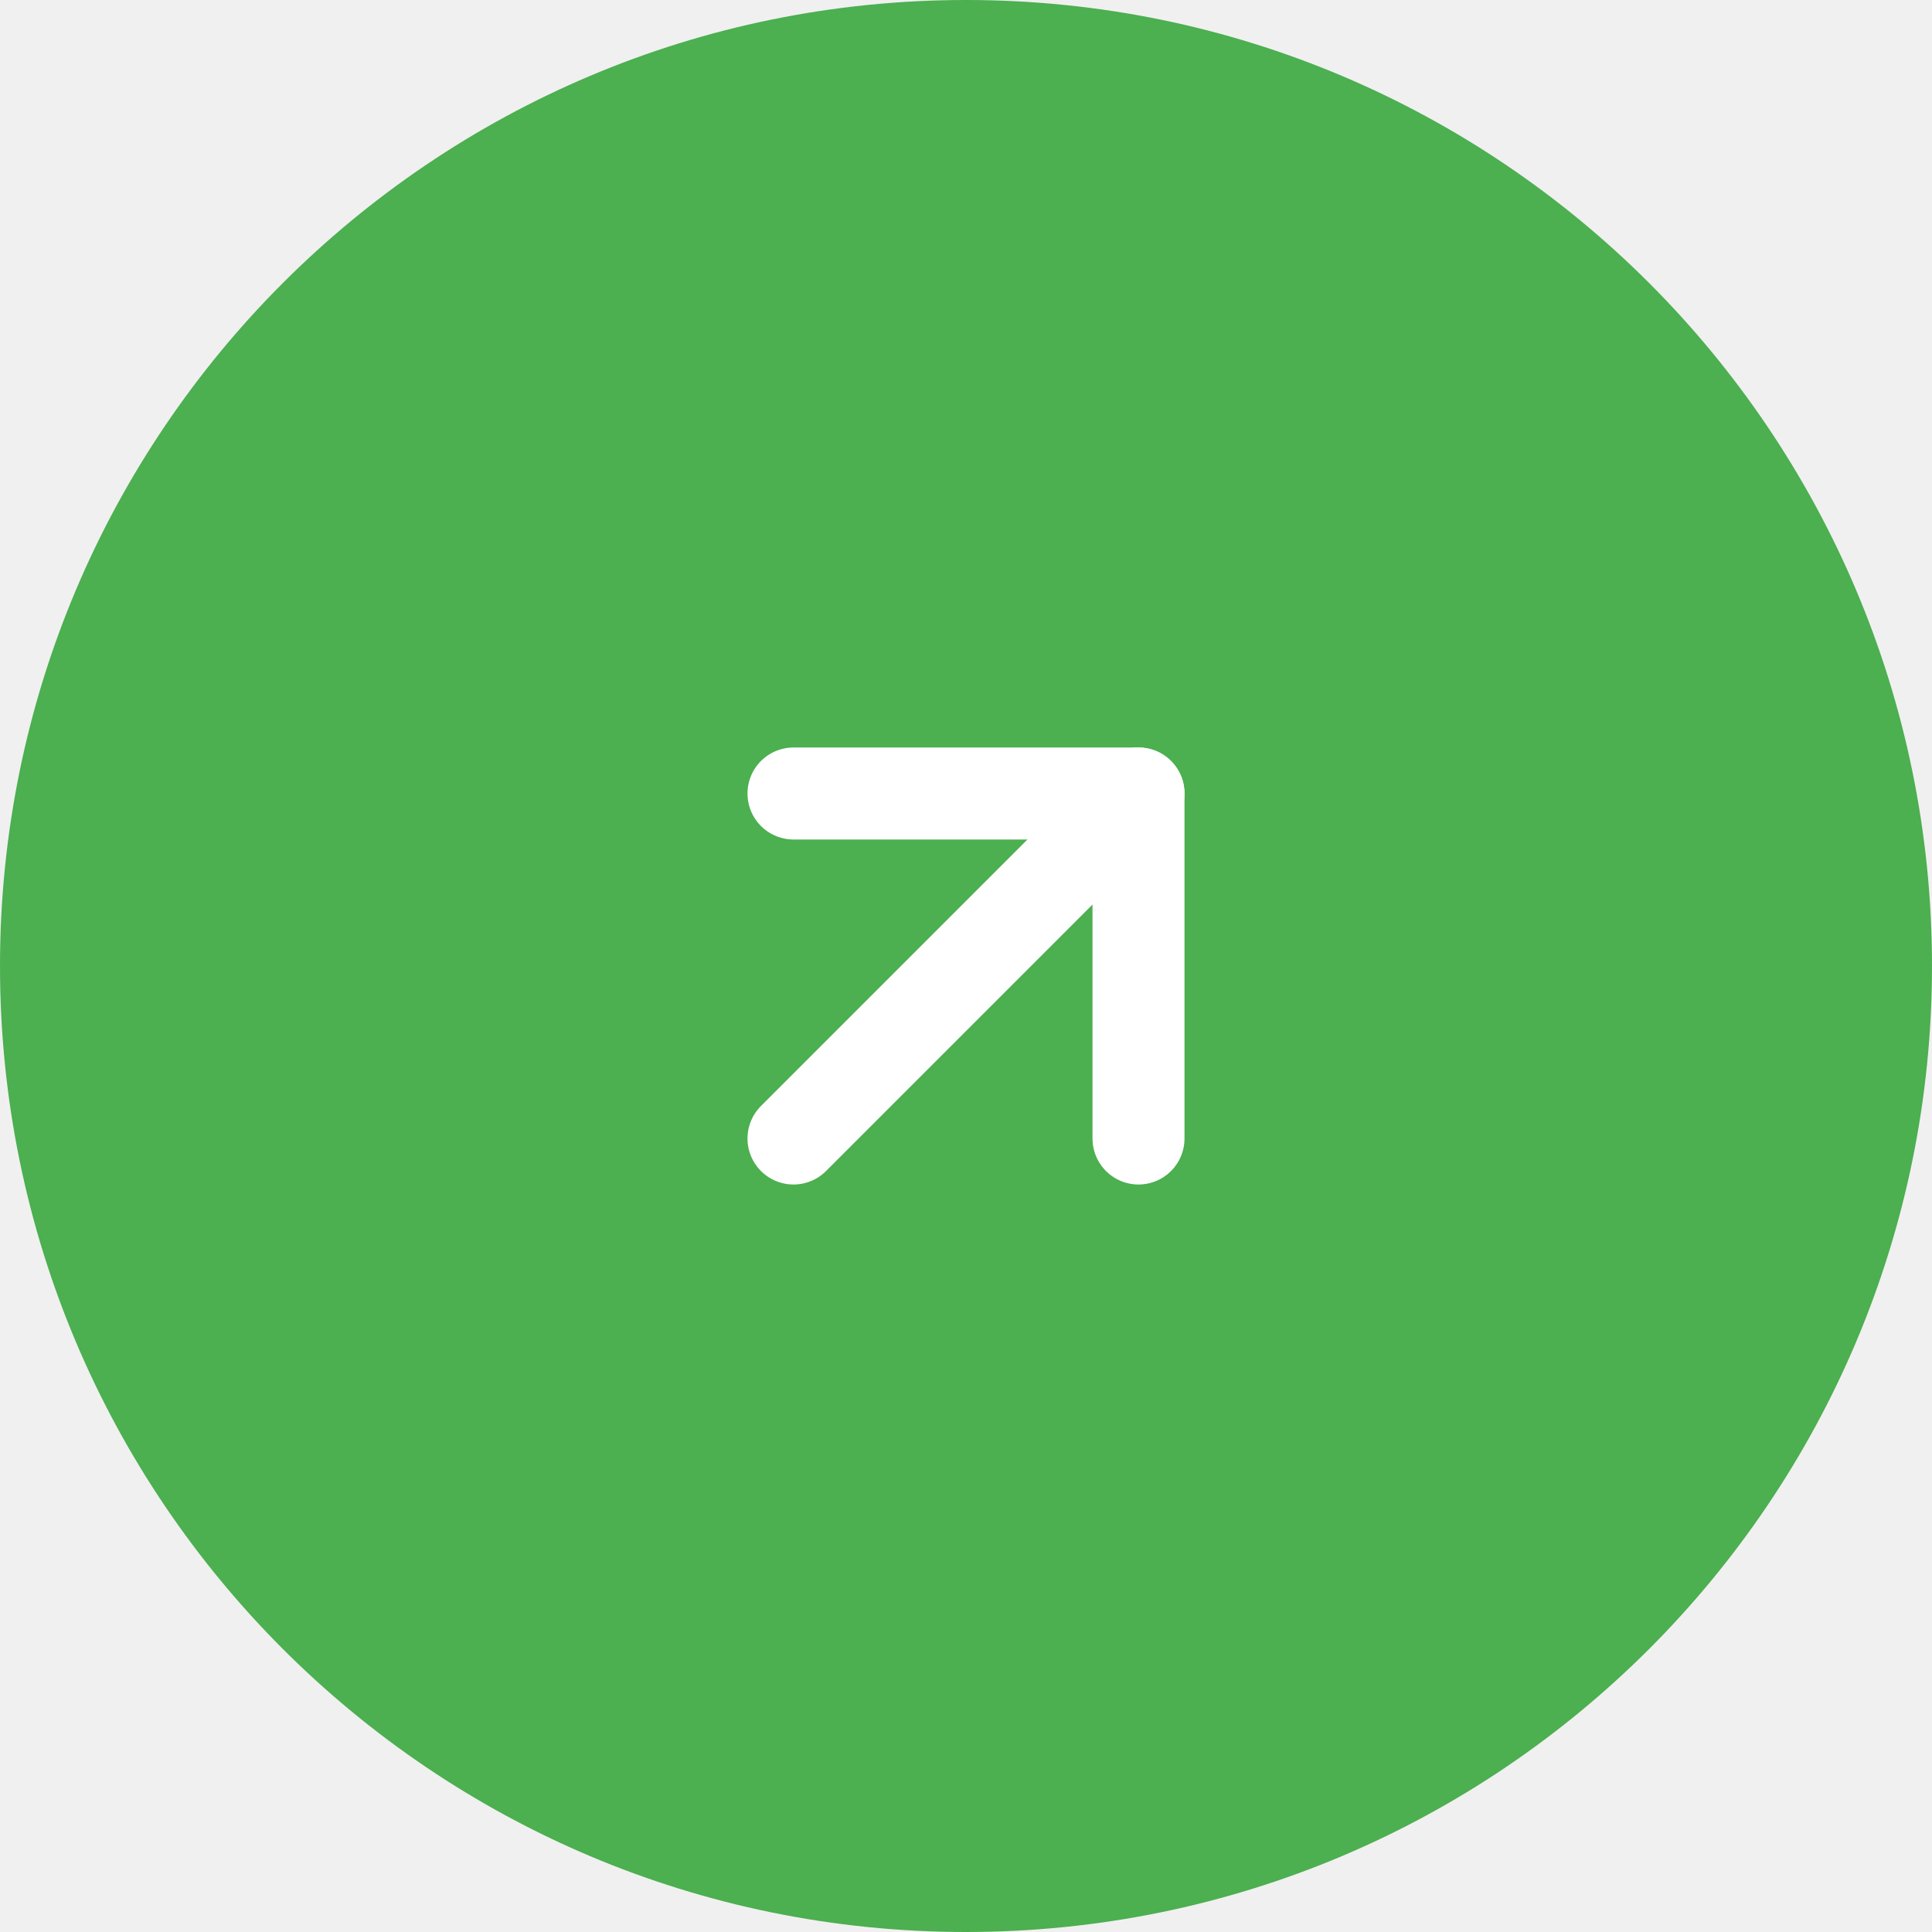
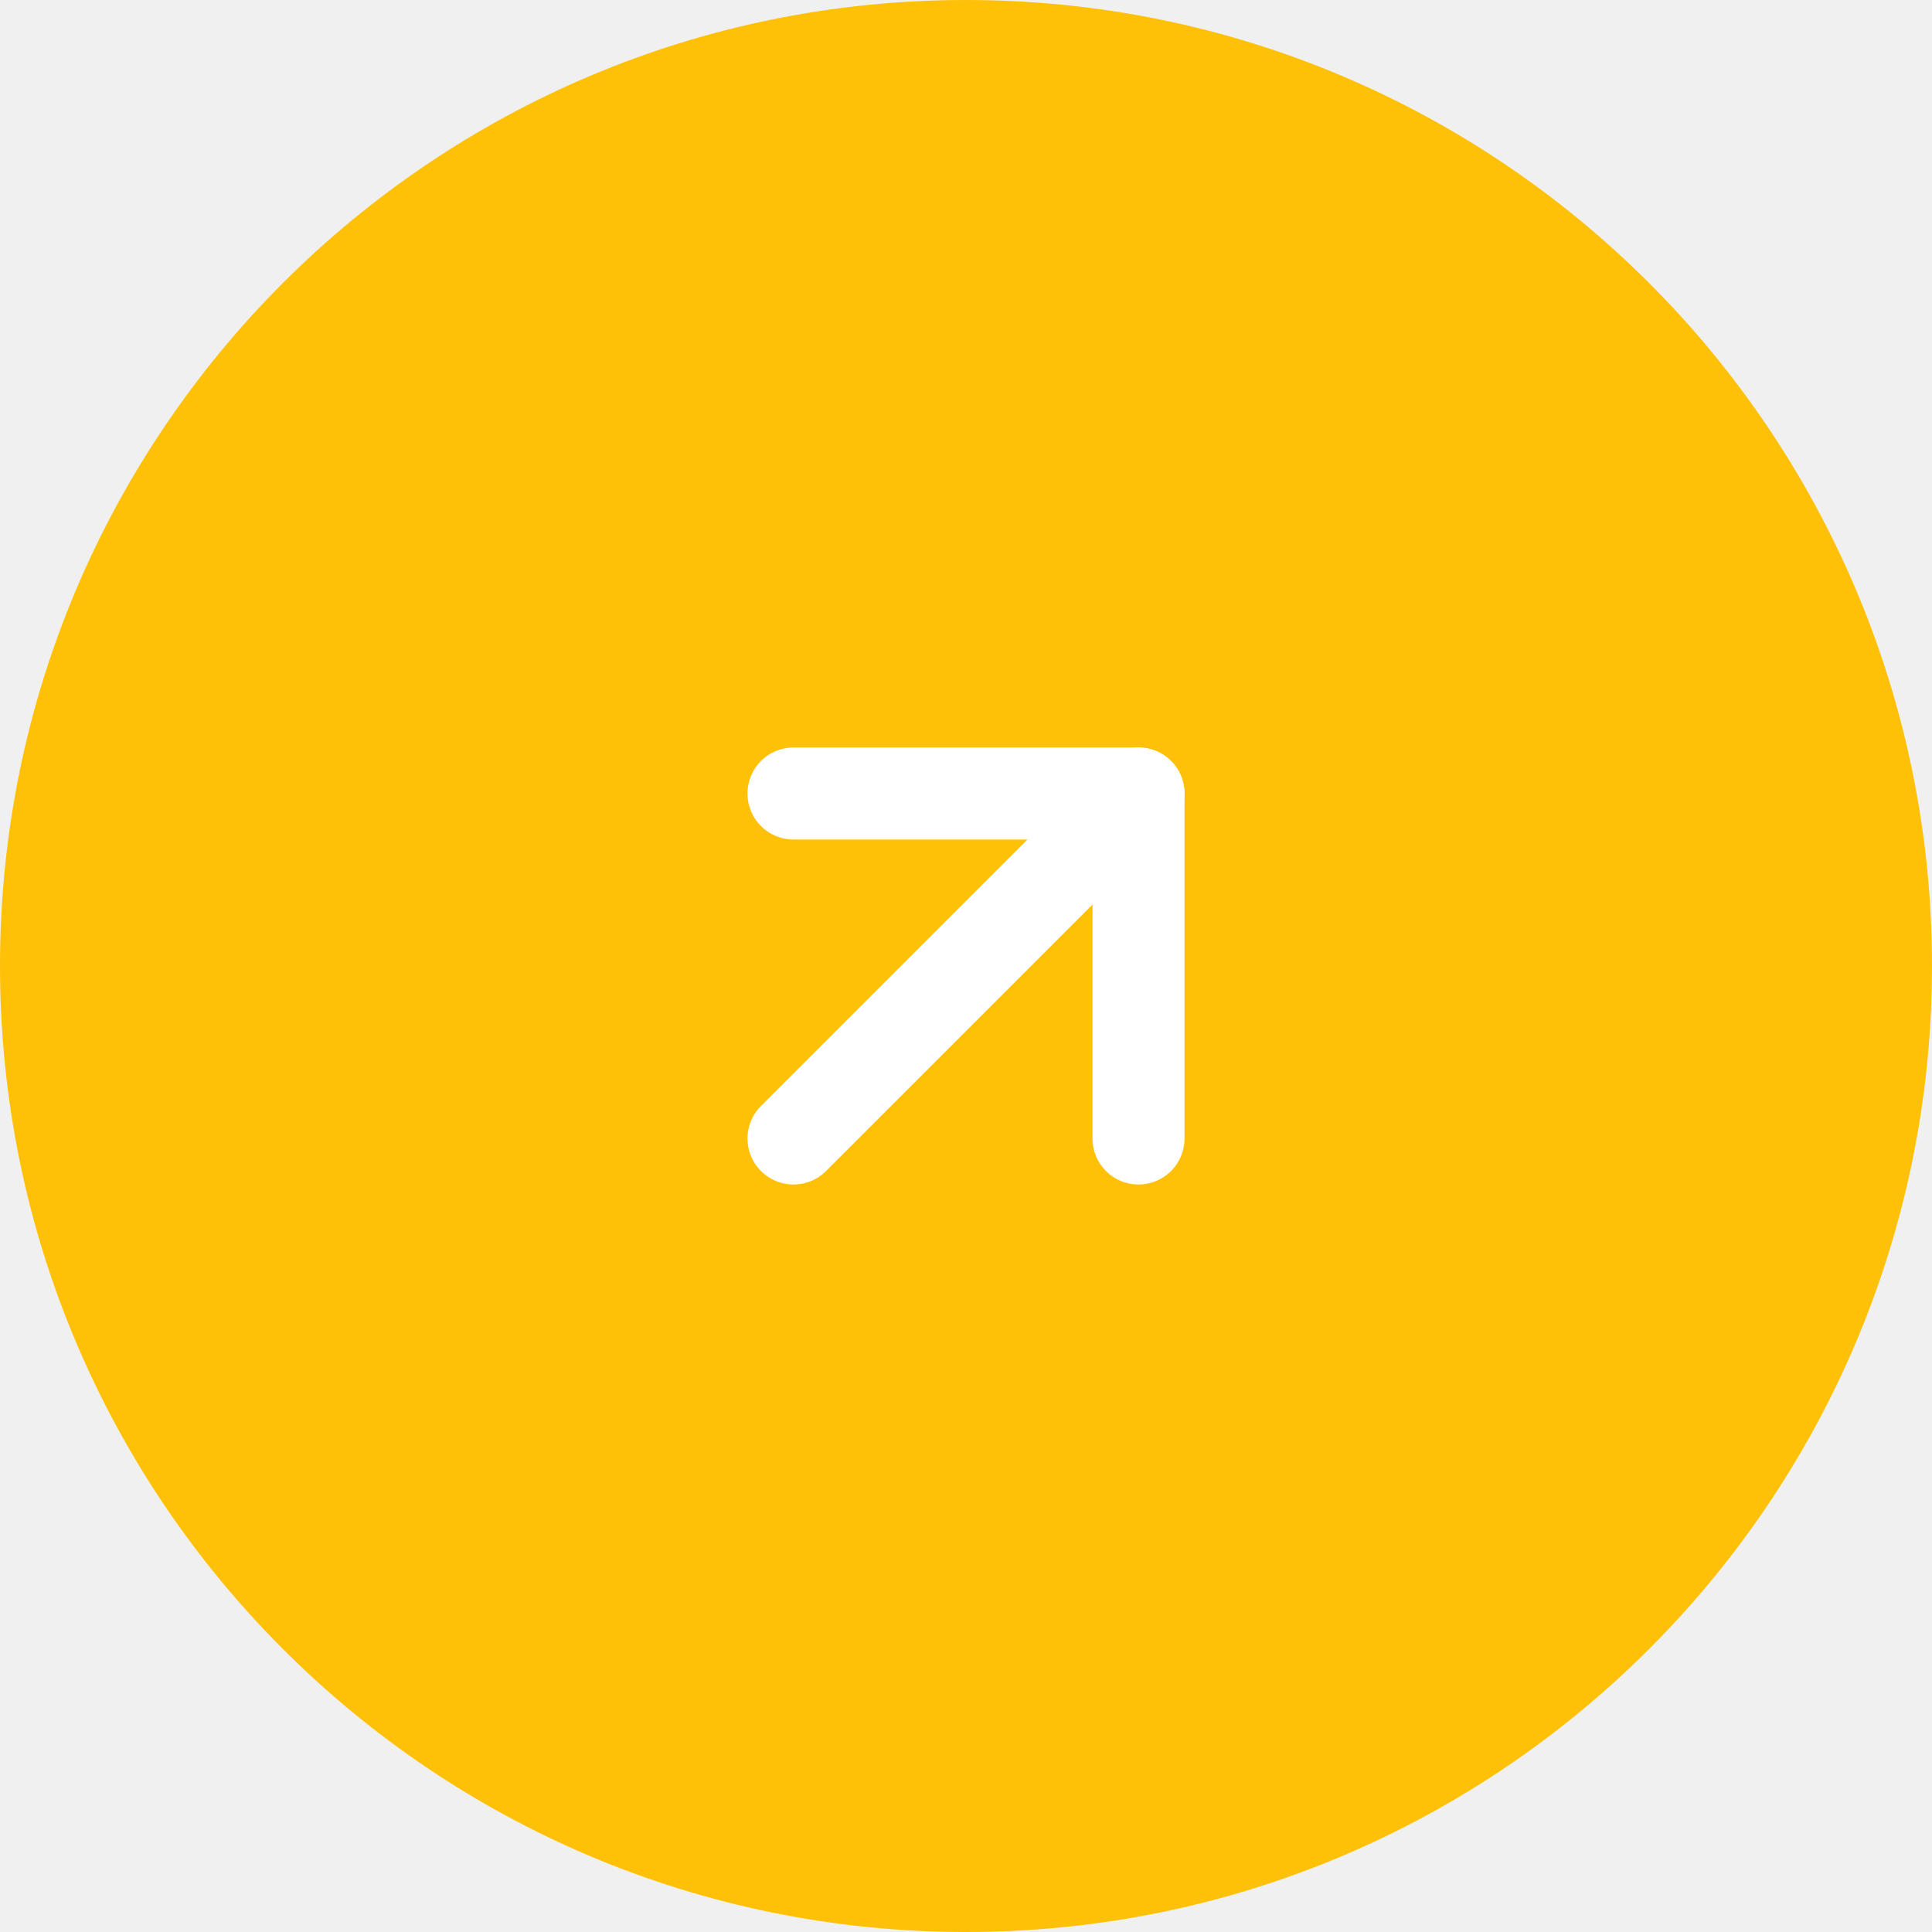
<svg xmlns="http://www.w3.org/2000/svg" width="42" height="42" viewBox="0 0 42 42" fill="none">
-   <rect width="42" height="42" rx="21" fill="#4CAF50" />
+   <rect width="42" height="42" rx="21" fill="#FFC107" />
  <path d="M17.25 24.75L24.75 17.25" stroke="white" stroke-width="2" stroke-linecap="round" stroke-linejoin="round" />
  <path d="M17.25 17.25H24.75V24.75" stroke="white" stroke-width="2" stroke-linecap="round" stroke-linejoin="round" />
</svg>
